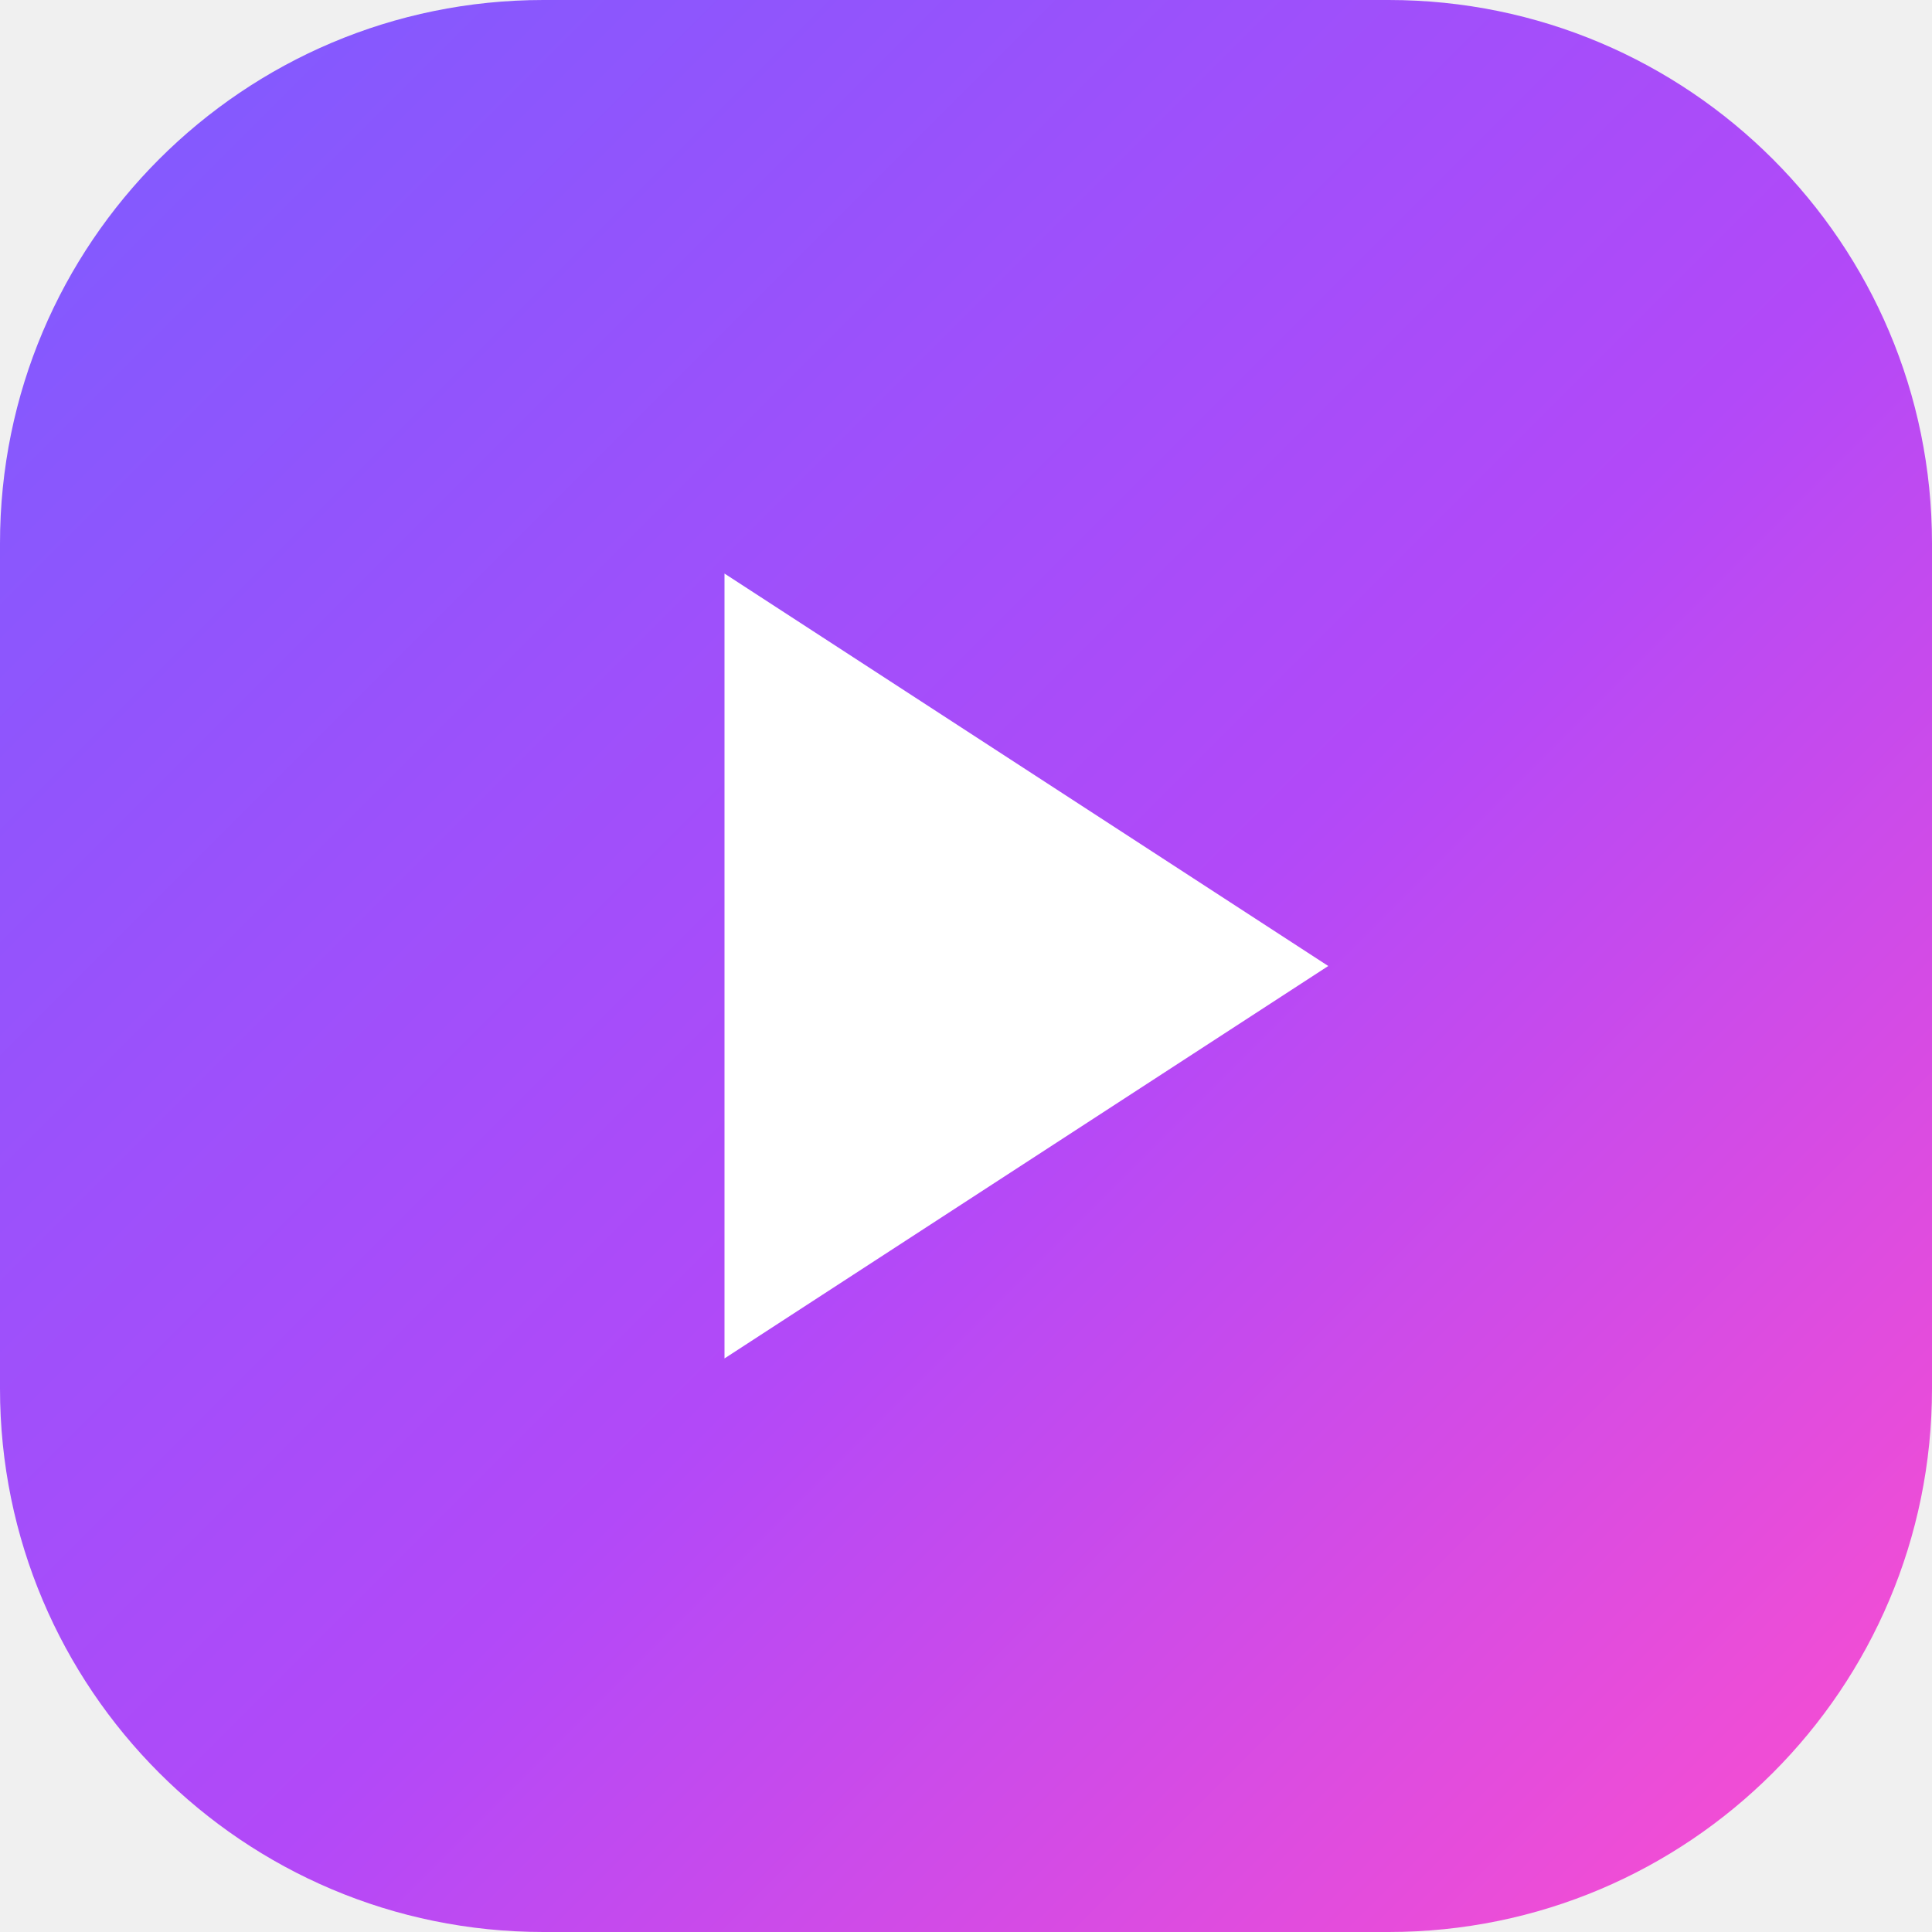
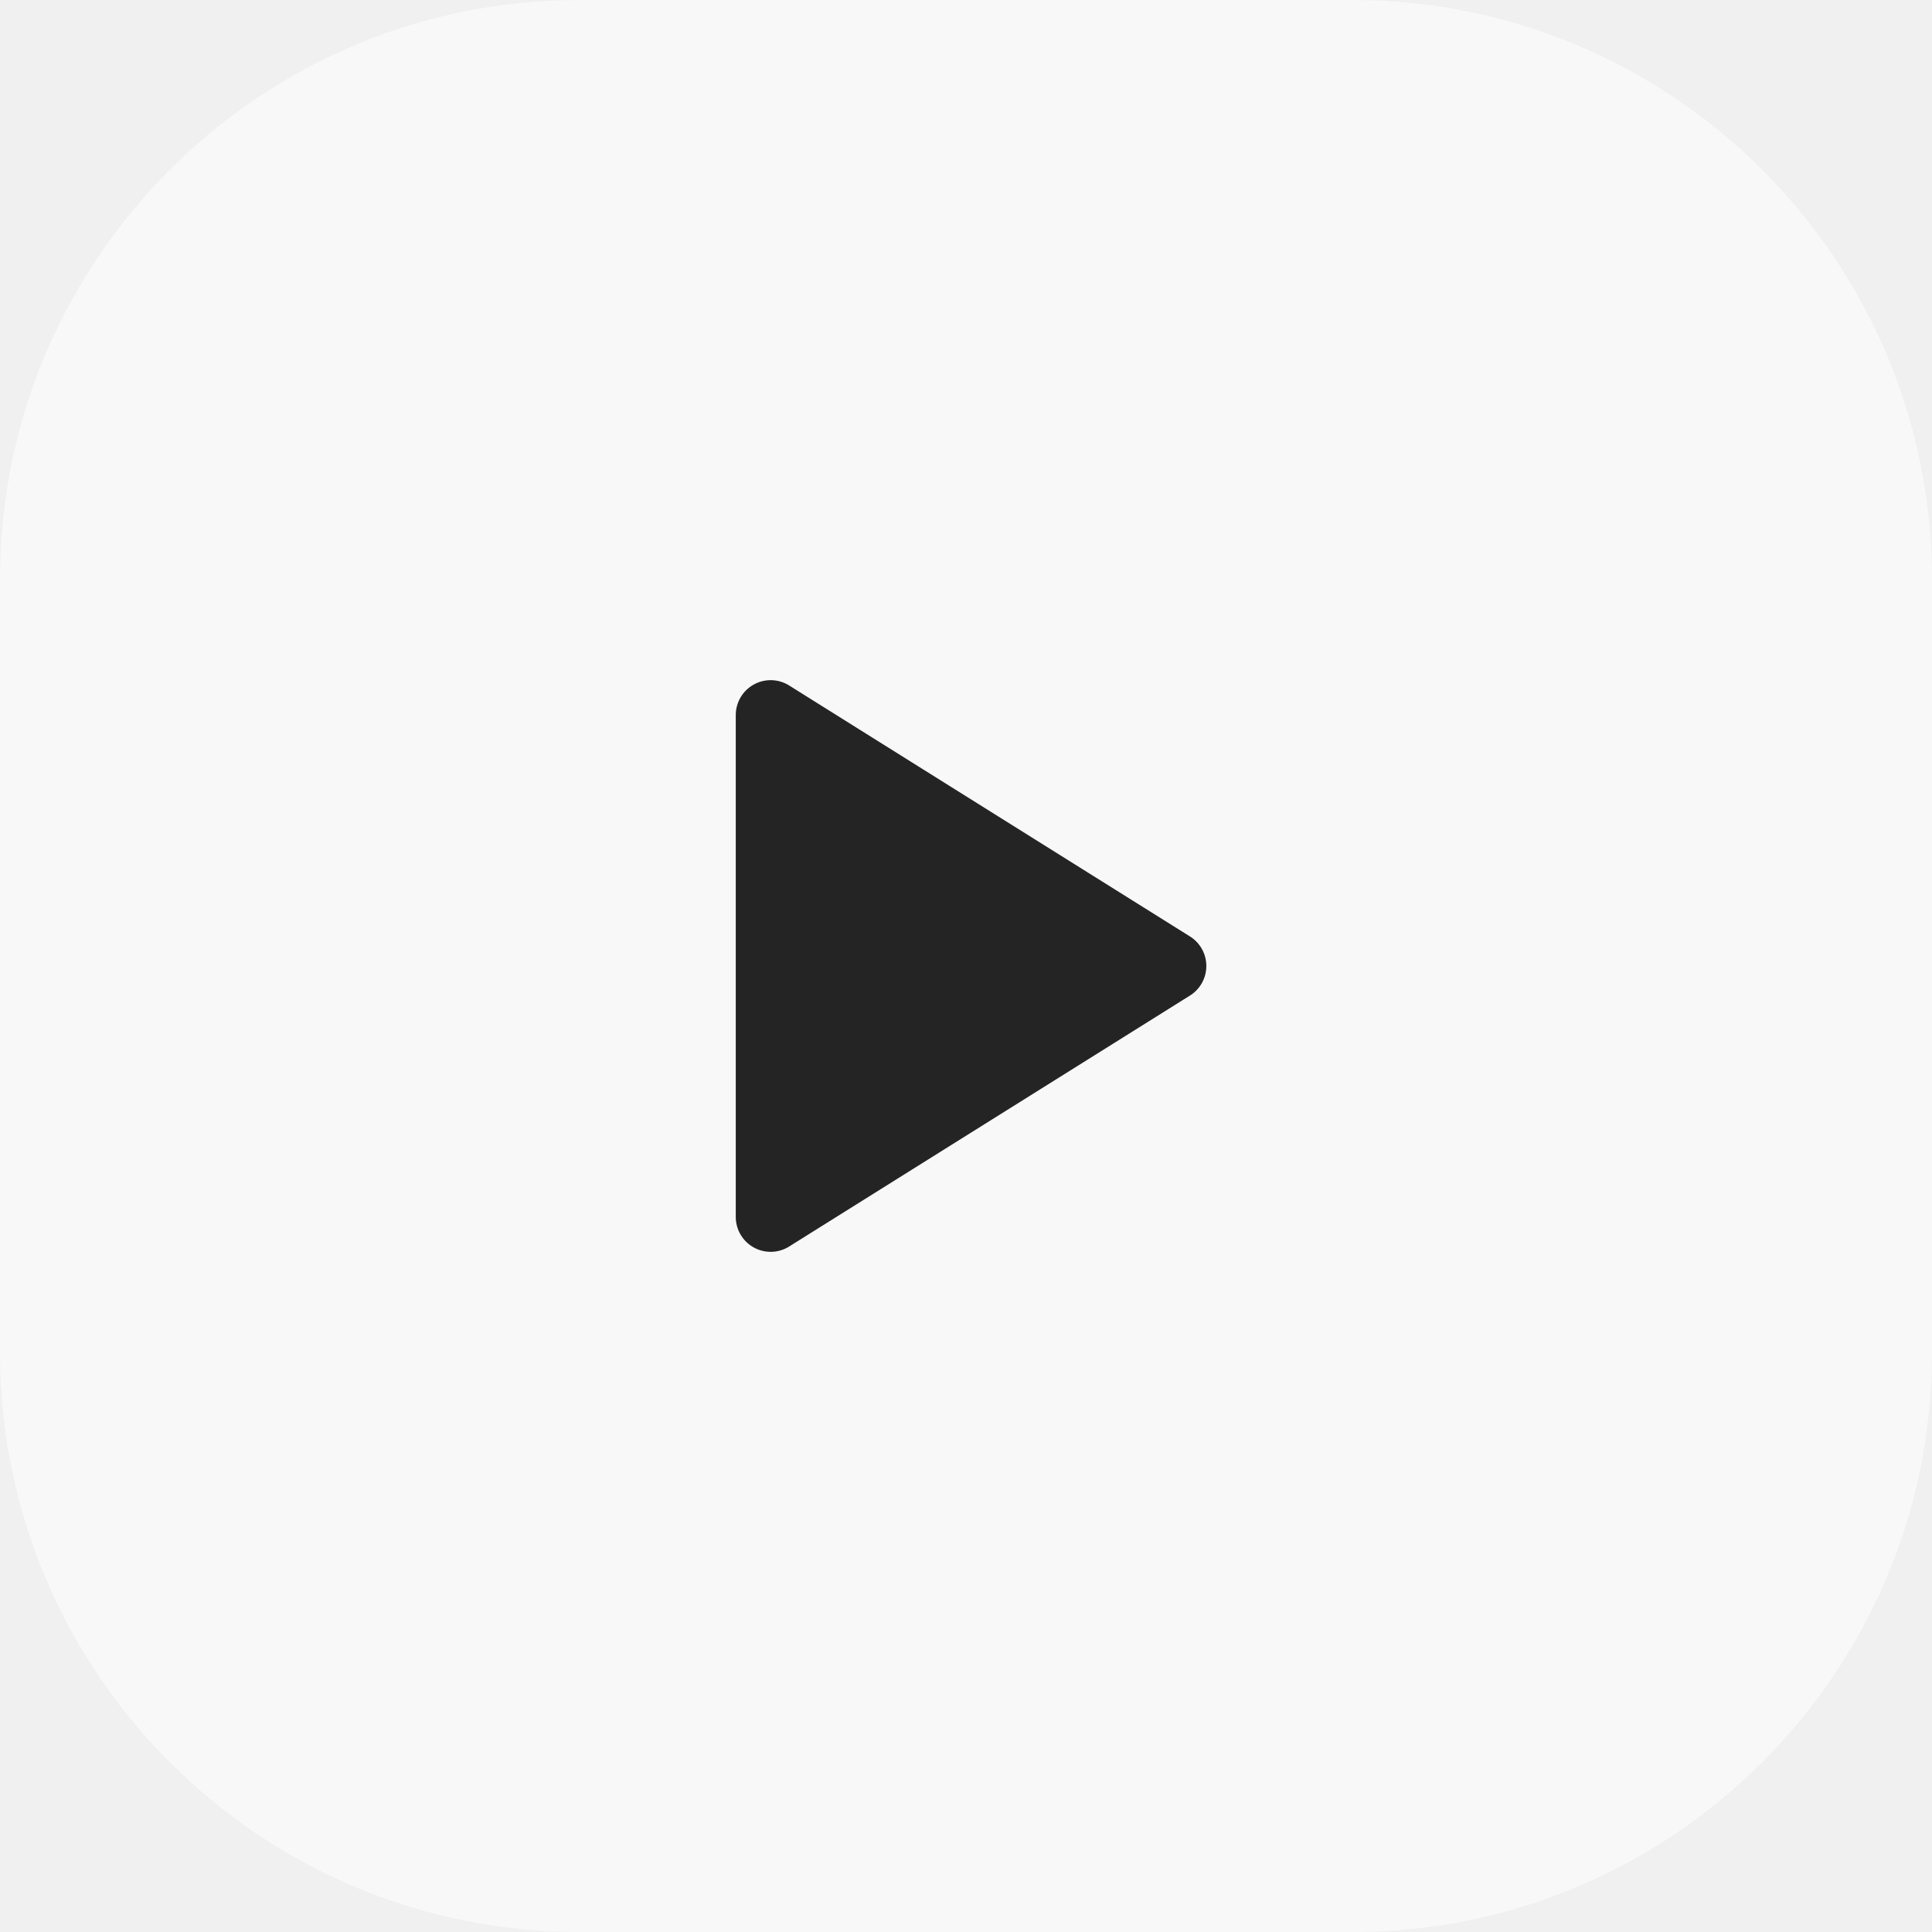
- <svg xmlns="http://www.w3.org/2000/svg" viewBox="0 0 32 32">
-   <defs>
-     <linearGradient id="g" x1="0" y1="0" x2="1" y2="1">
-       <stop offset="0" stop-color="#7C5CFF" />
-       <stop offset=".55" stop-color="#B249F8" />
-       <stop offset="1" stop-color="#FF4ECD" />
-     </linearGradient>
-   </defs>
-   <rect width="32" height="32" rx="9" fill="url(#g)" />
-   <path d="M12 9.5v13l10-6.5z" fill="#fff" />
+ <svg xmlns="http://www.w3.org/2000/svg" viewBox="0 0 24 24">
+   <rect width="24" height="24" rx="7.2" fill="#F8F8F8" />
+   <svg x="6.8" y="6.8" width="10.4" height="10.4" viewBox="0 0 24 24">
+     <path d="M5.4 4.8v14.4a1 1 0 0 0 1.5.86l11.5-7.2a1 1 0 0 0 0-1.72L6.9 3.94A1 1 0 0 0 5.4 4.8z" fill="#242424" />
+   </svg>
</svg>
